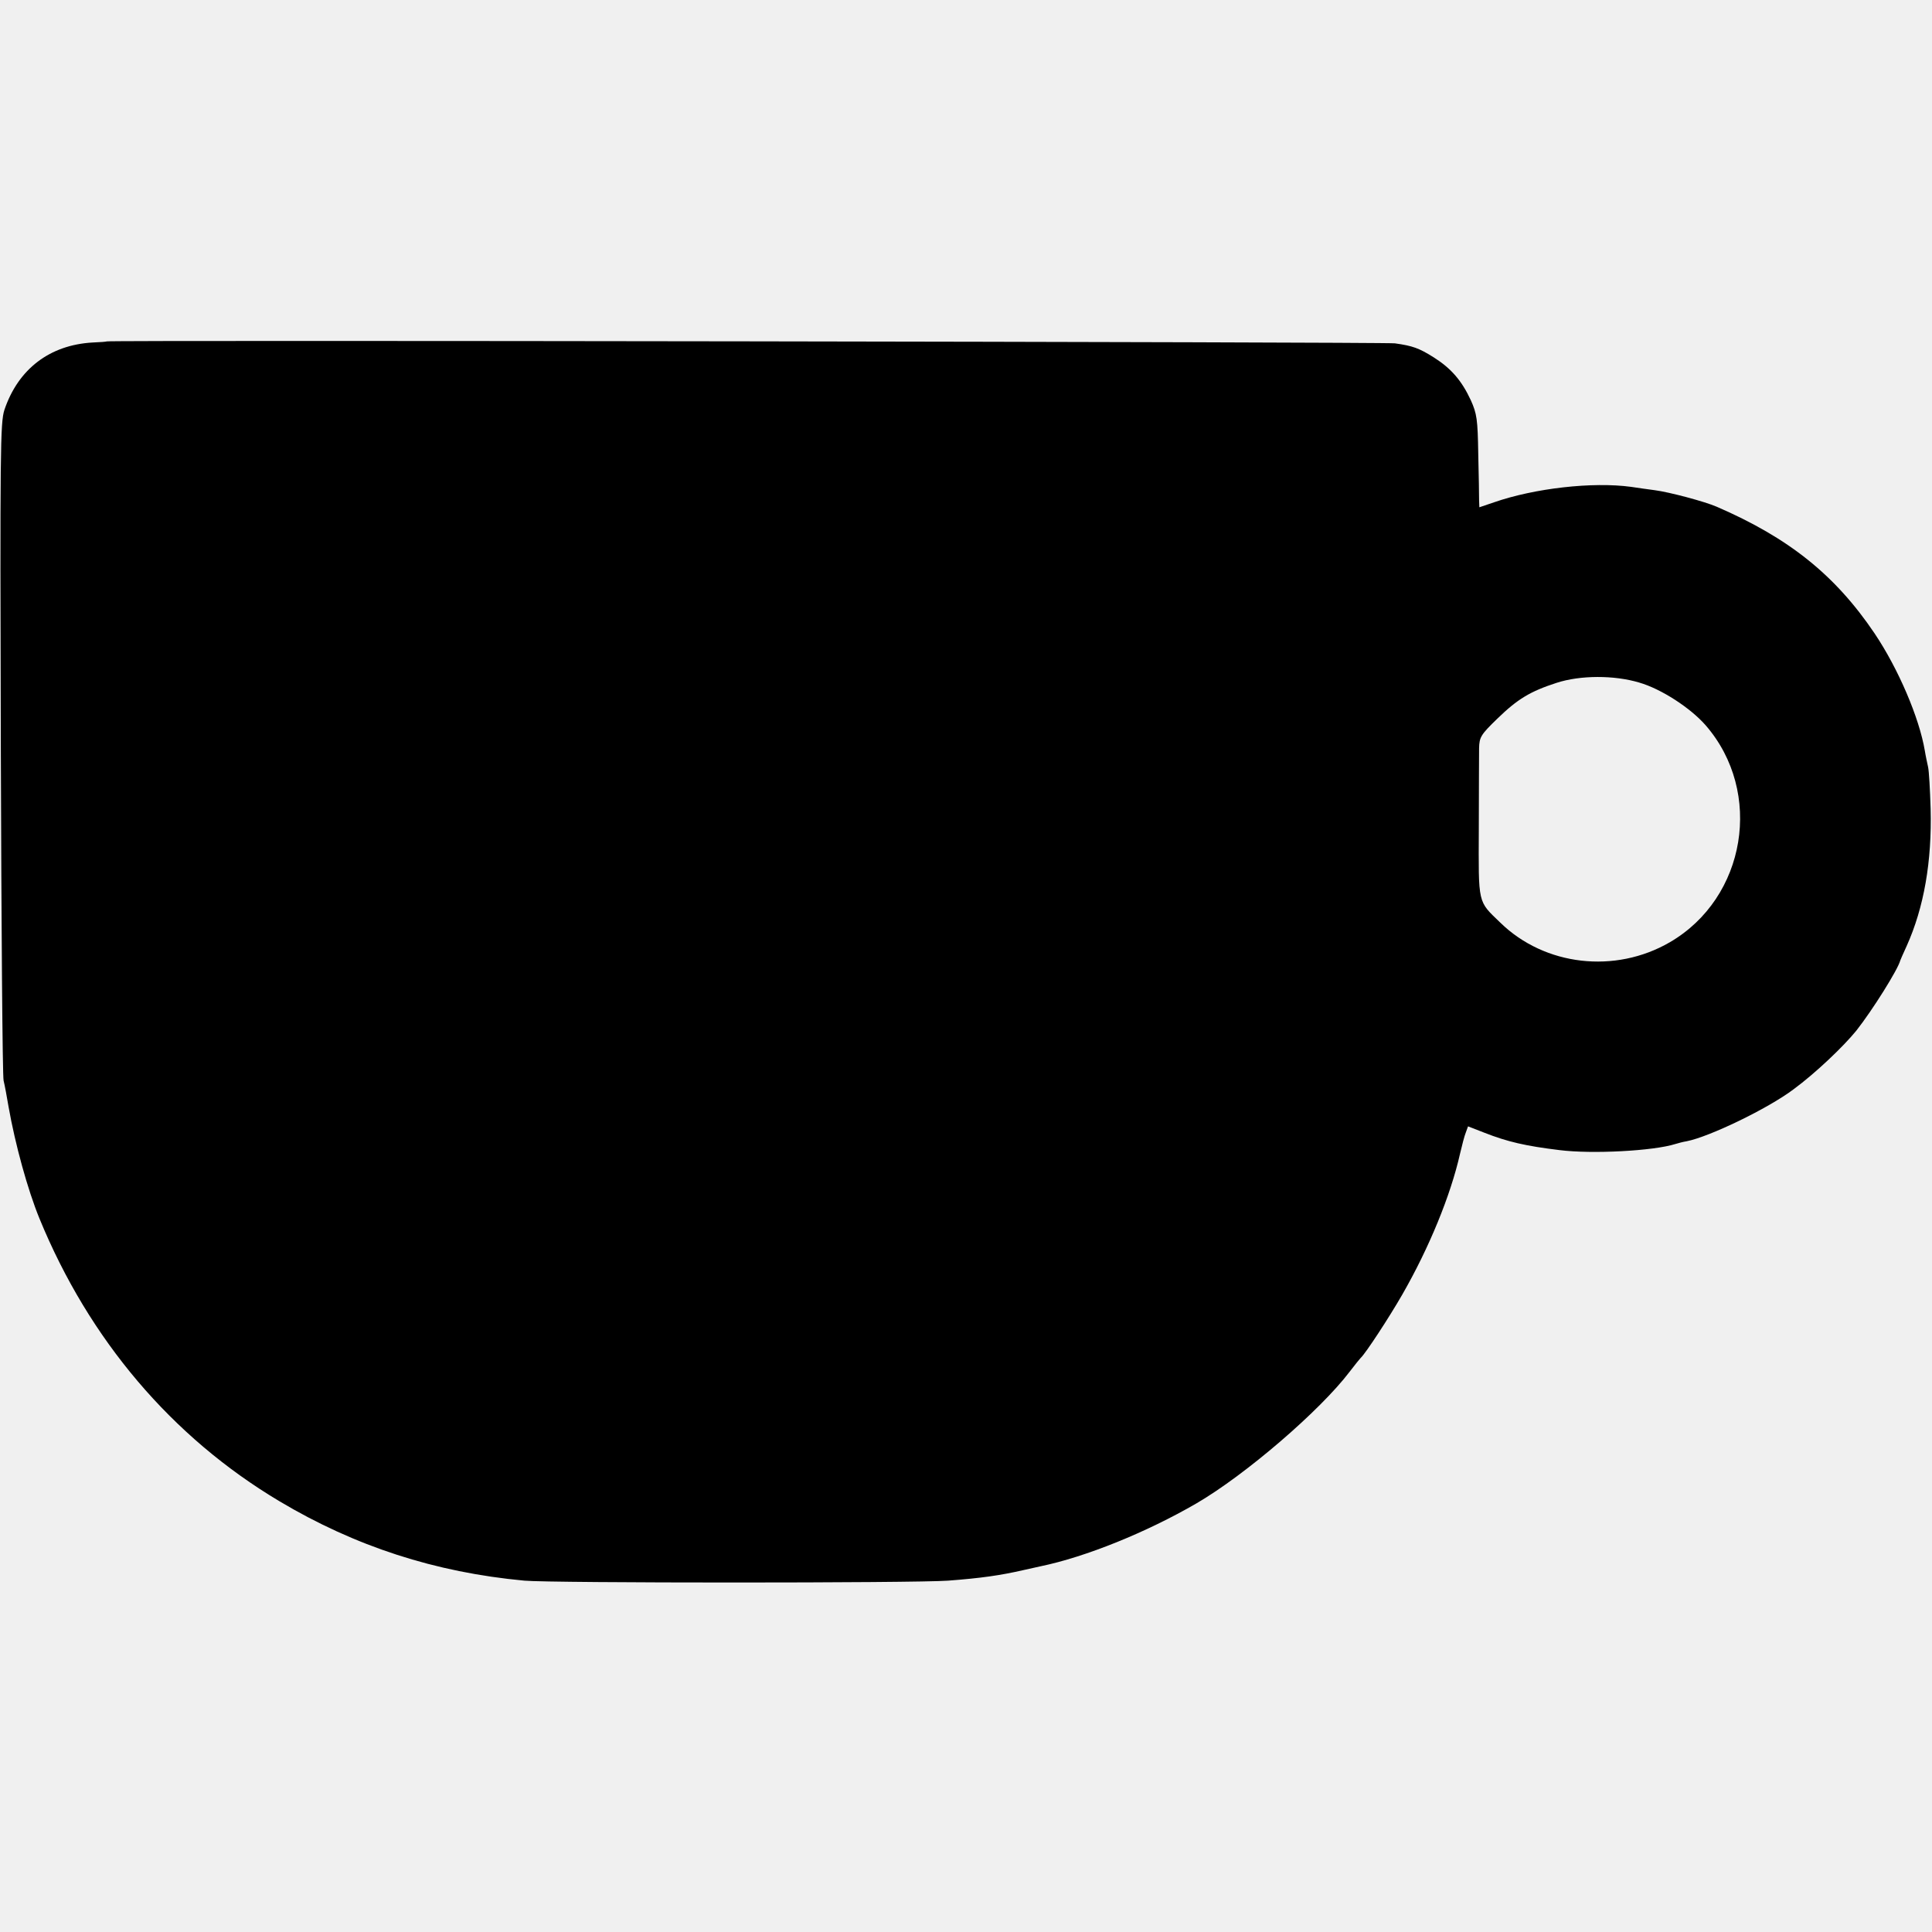
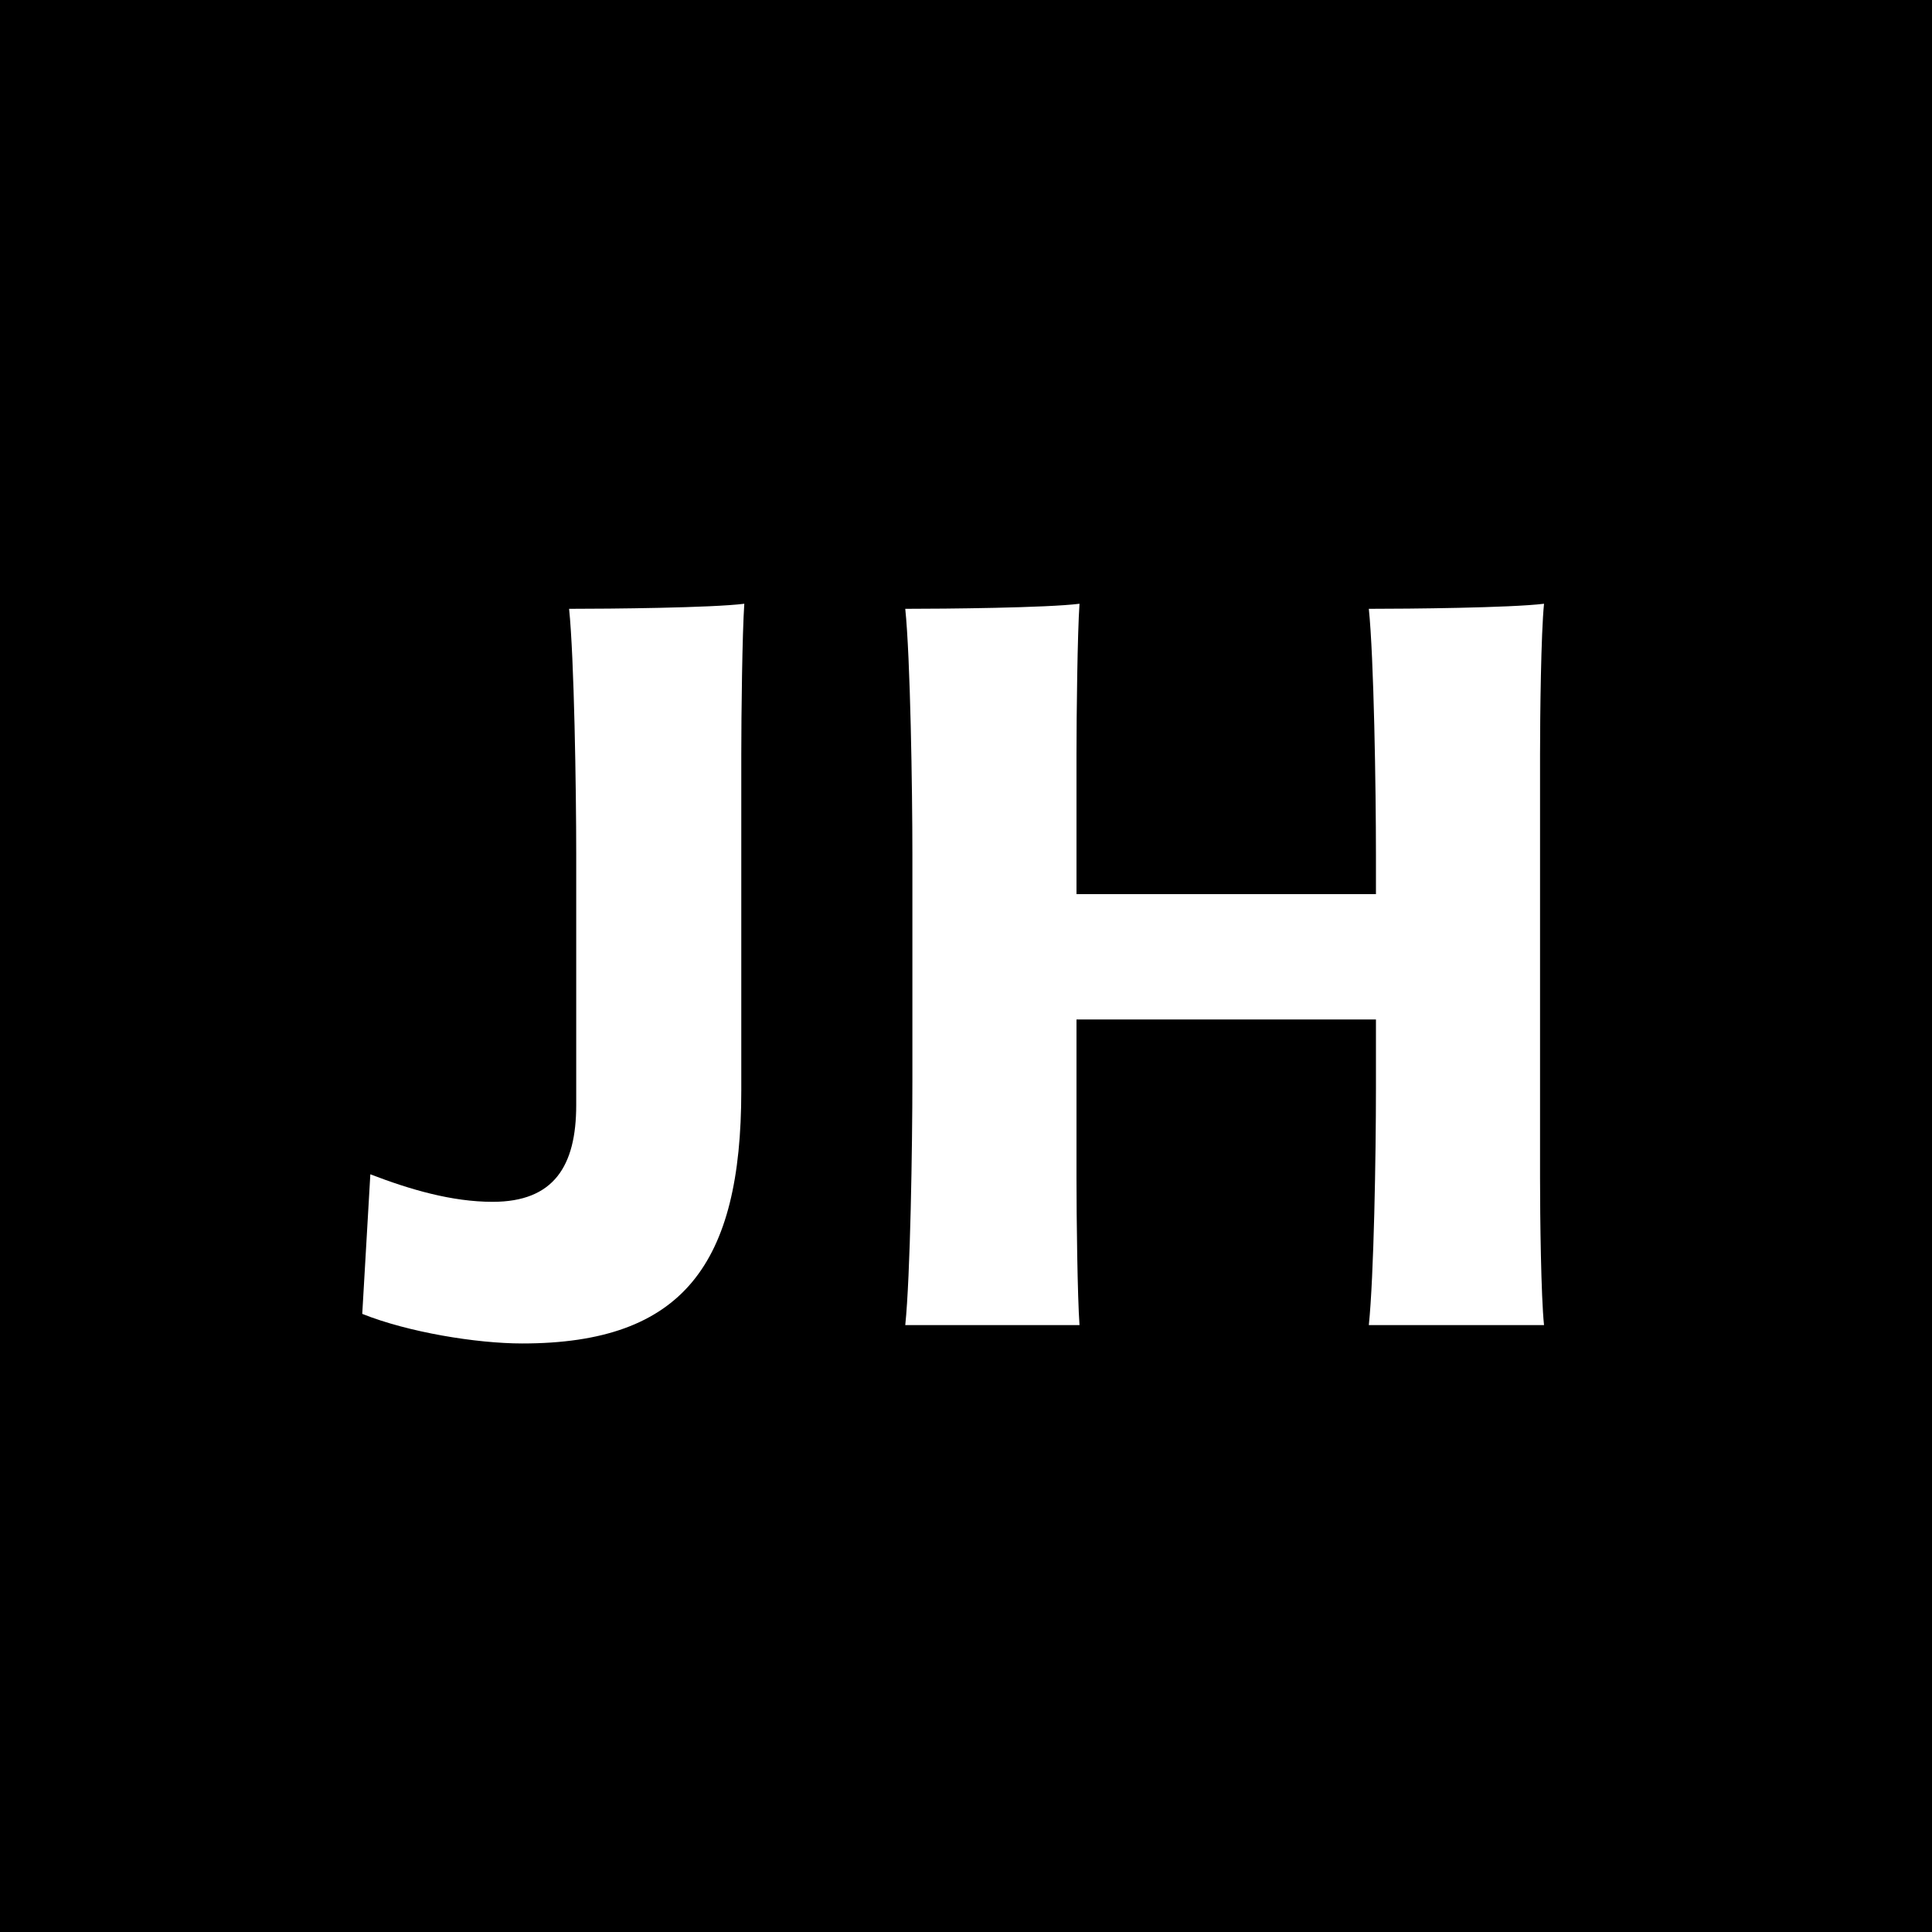
- <svg xmlns="http://www.w3.org/2000/svg" version="1.0" width="700pt" height="700pt" viewBox="0 0 700 700" preserveAspectRatio="xMidYMid meet">
-   <g transform="translate(0,700) scale(0.1,-0.1)" fill="#000000" stroke="none">
-     <path d="M387 5763 c-1 -1 -24 -3 -52 -4 -155 -9 -269 -96 -319 -244 -15 -46 -16 -145 -13 -1225 2 -646 6 -1188 10 -1205 4 -16 12 -59 18 -95 24 -136 69 -300 112 -405 180 -439 480 -792 869 -1024 275 -164 565 -258 888 -288 97 -9 1416 -9 1535 0 119 9 189 19 272 38 27 6 55 12 63 14 164 34 384 123 565 228 177 103 448 336 555 477 19 25 37 47 40 50 17 15 104 148 151 230 97 169 175 359 209 510 7 30 16 65 21 77 l8 22 59 -23 c84 -33 149 -48 272 -63 119 -15 341 -3 420 22 10 3 28 8 41 10 82 16 294 118 387 188 79 58 181 155 228 213 59 75 151 222 159 254 1 3 11 26 23 52 63 140 92 307 87 498 -2 69 -6 136 -9 150 -3 14 -9 41 -12 60 -20 119 -96 297 -182 425 -143 212 -311 346 -572 459 -44 19 -171 53 -225 60 -22 3 -60 8 -85 12 -140 19 -350 -5 -497 -56 l-53 -18 -1 26 c0 15 -1 90 -3 167 -2 126 -5 146 -27 195 -33 71 -71 115 -134 155 -54 34 -77 42 -141 51 -35 5 -4663 12 -4667 7z m5552 -1236 c80 -23 186 -92 241 -155 210 -242 147 -625 -130 -786 -198 -115 -453 -86 -614 71 -83 80 -79 64 -78 341 0 136 1 267 1 291 1 40 6 49 66 107 73 71 119 99 215 130 86 28 209 28 299 1z" />
+ <svg xmlns="http://www.w3.org/2000/svg" width="16px" height="16px" viewBox="0 0 16 16" version="1.1">
+   <g id="safari-pinned-tab" stroke="none" stroke-width="1" fill="none" fill-rule="evenodd">
+     <rect fill="#000000" x="0" y="0" width="16" height="16" />
+     <path d="M4.772,7.076 C4.772,6.536 4.755,5.447 4.713,5.042 C5.05,5.042 5.894,5.034 6.164,5 C6.147,5.245 6.139,5.92 6.139,6.249 L6.139,9.033 C6.139,10.467 5.658,11.126 4.325,11.126 C3.945,11.126 3.38,11.033 3,10.881 L3.067,9.725 C3.397,9.852 3.743,9.953 4.08,9.953 C4.586,9.953 4.772,9.658 4.772,9.151 L4.772,7.076 Z M12.787,10.974 L11.336,10.974 C11.378,10.569 11.395,9.565 11.395,9.016 L11.395,8.443 L8.915,8.443 L8.915,9.759 C8.915,10.079 8.923,10.738 8.94,10.974 L7.497,10.974 C7.539,10.569 7.556,9.489 7.556,8.94 L7.556,7.076 C7.556,6.536 7.539,5.447 7.497,5.042 C7.826,5.042 8.67,5.034 8.94,5 C8.923,5.245 8.915,5.92 8.915,6.249 L8.915,7.405 L11.395,7.405 L11.395,7.076 C11.395,6.536 11.378,5.447 11.336,5.042 C11.665,5.042 12.509,5.034 12.787,5 C12.762,5.245 12.754,5.92 12.754,6.249 L12.754,9.759 C12.754,10.079 12.762,10.738 12.787,10.974 Z" id="JH" fill="#FFFFFF" fill-rule="nonzero" />
  </g>
</svg>
